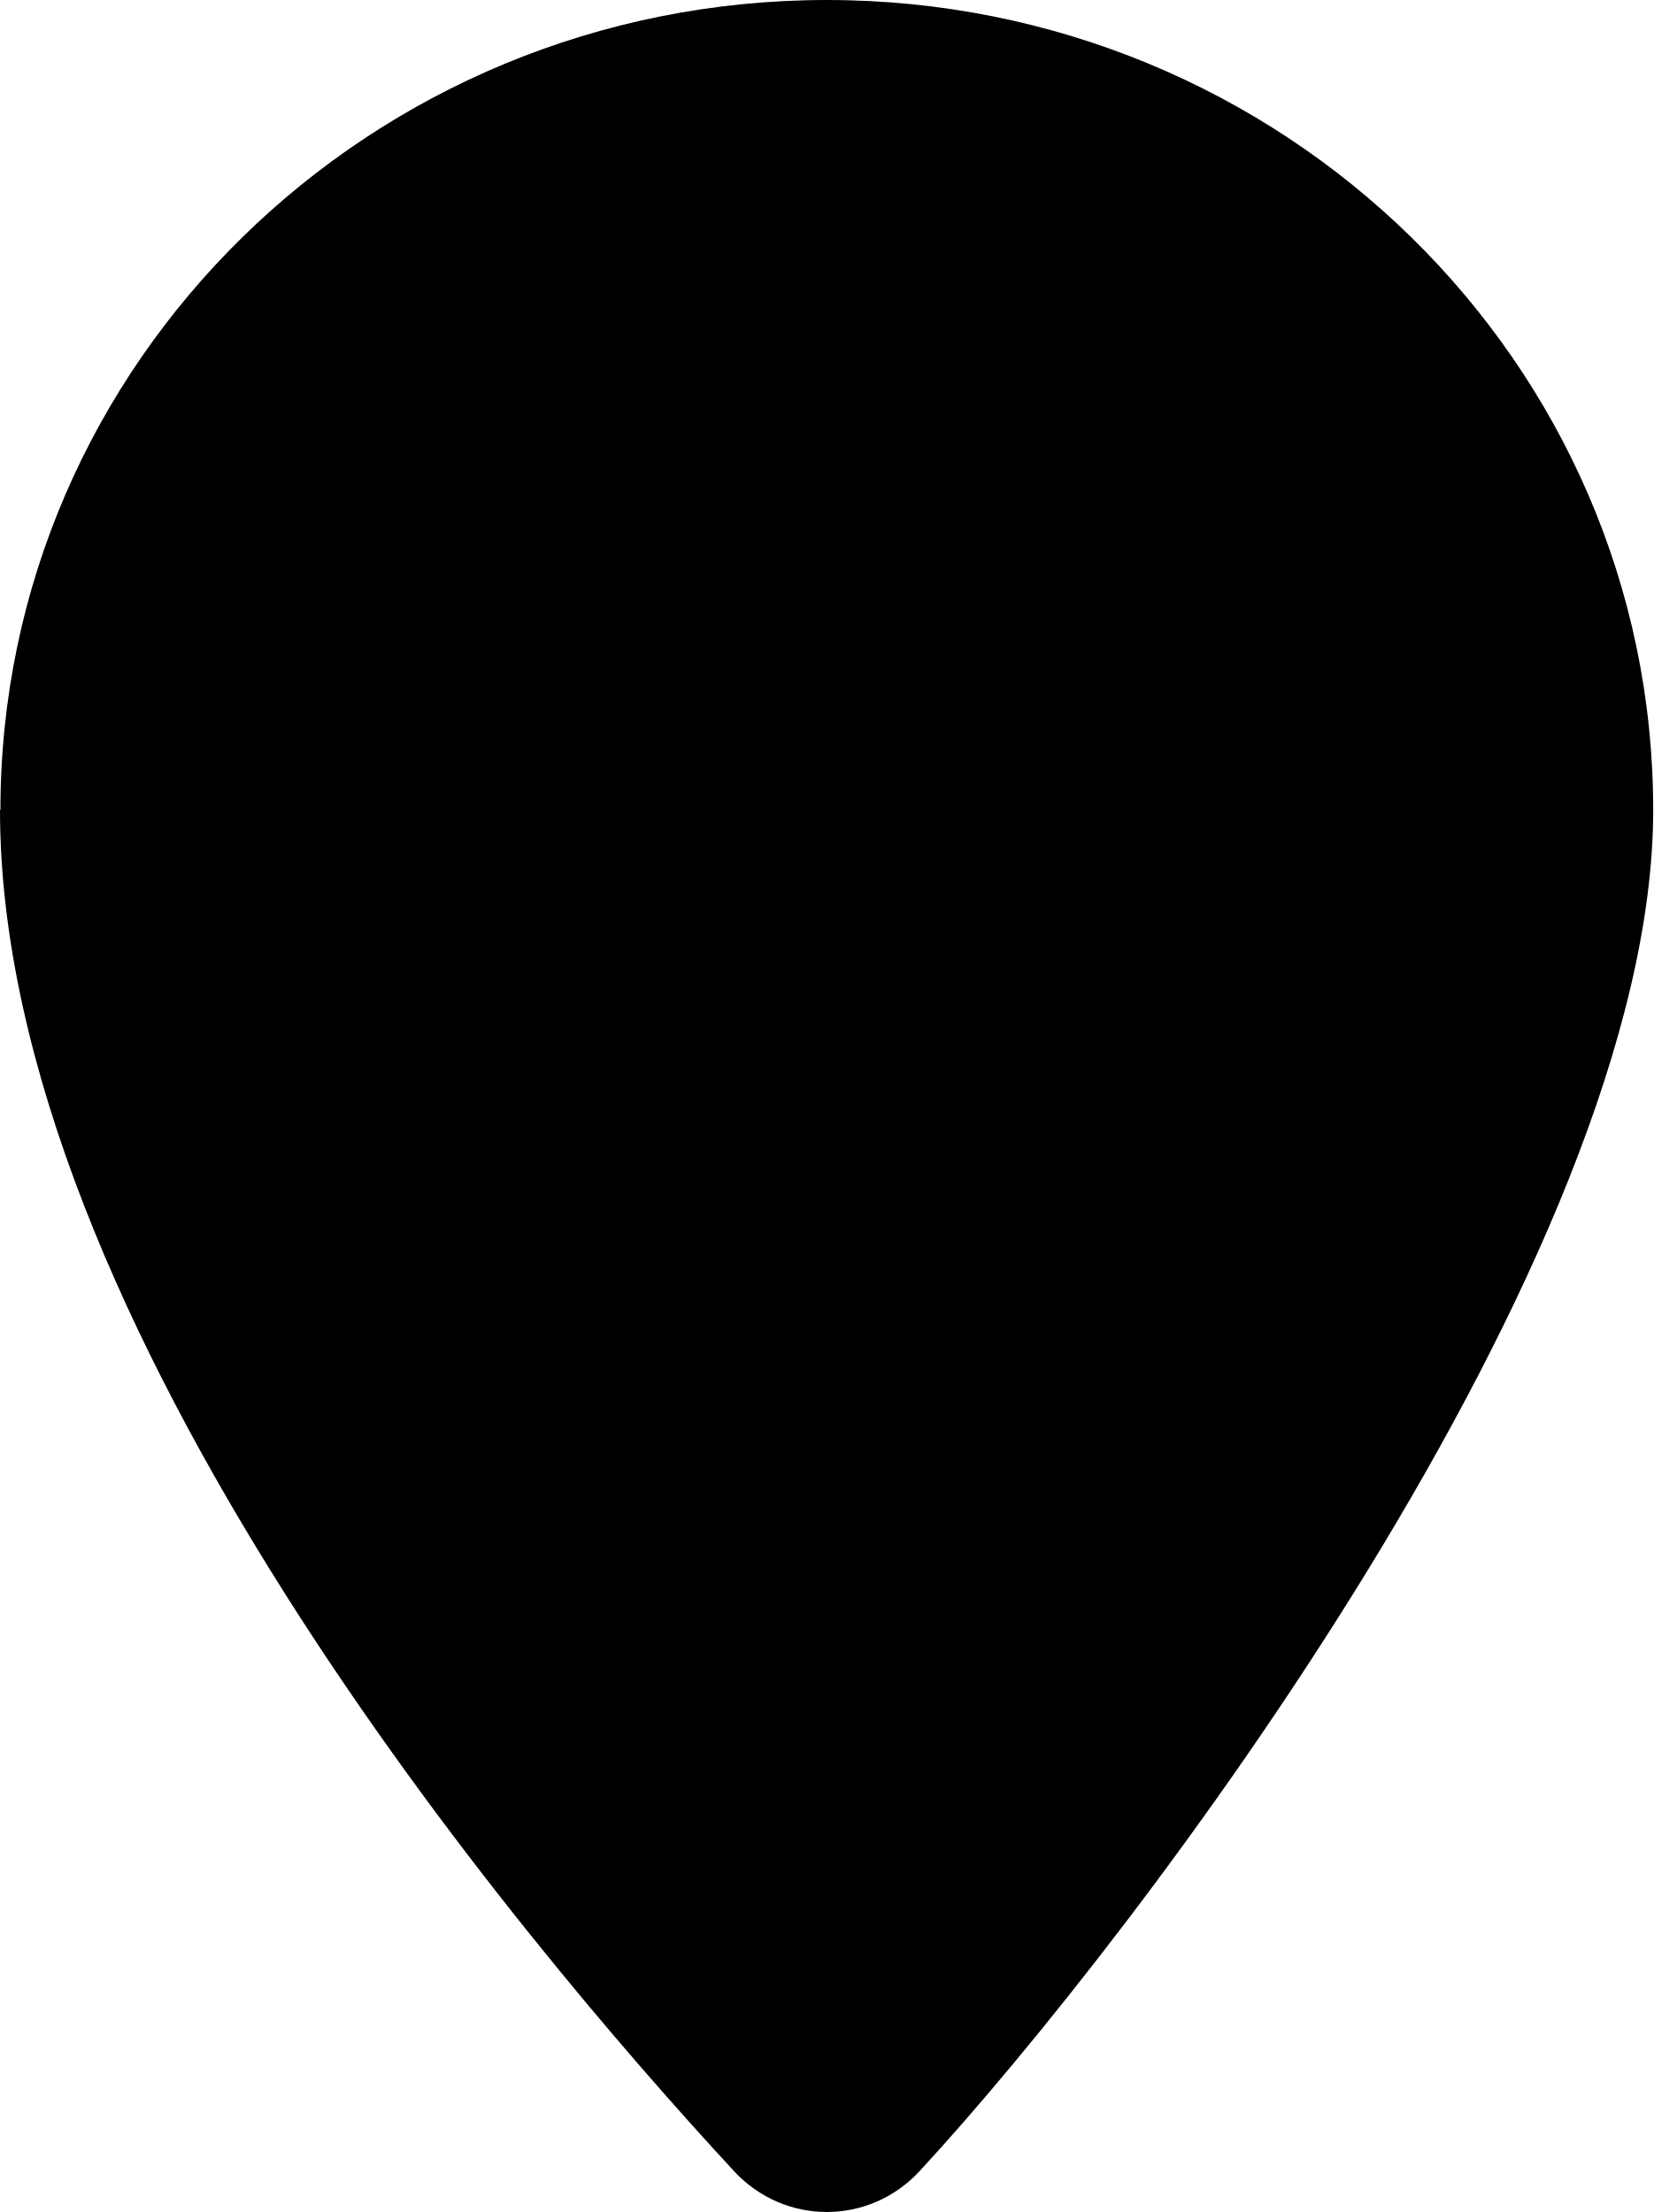
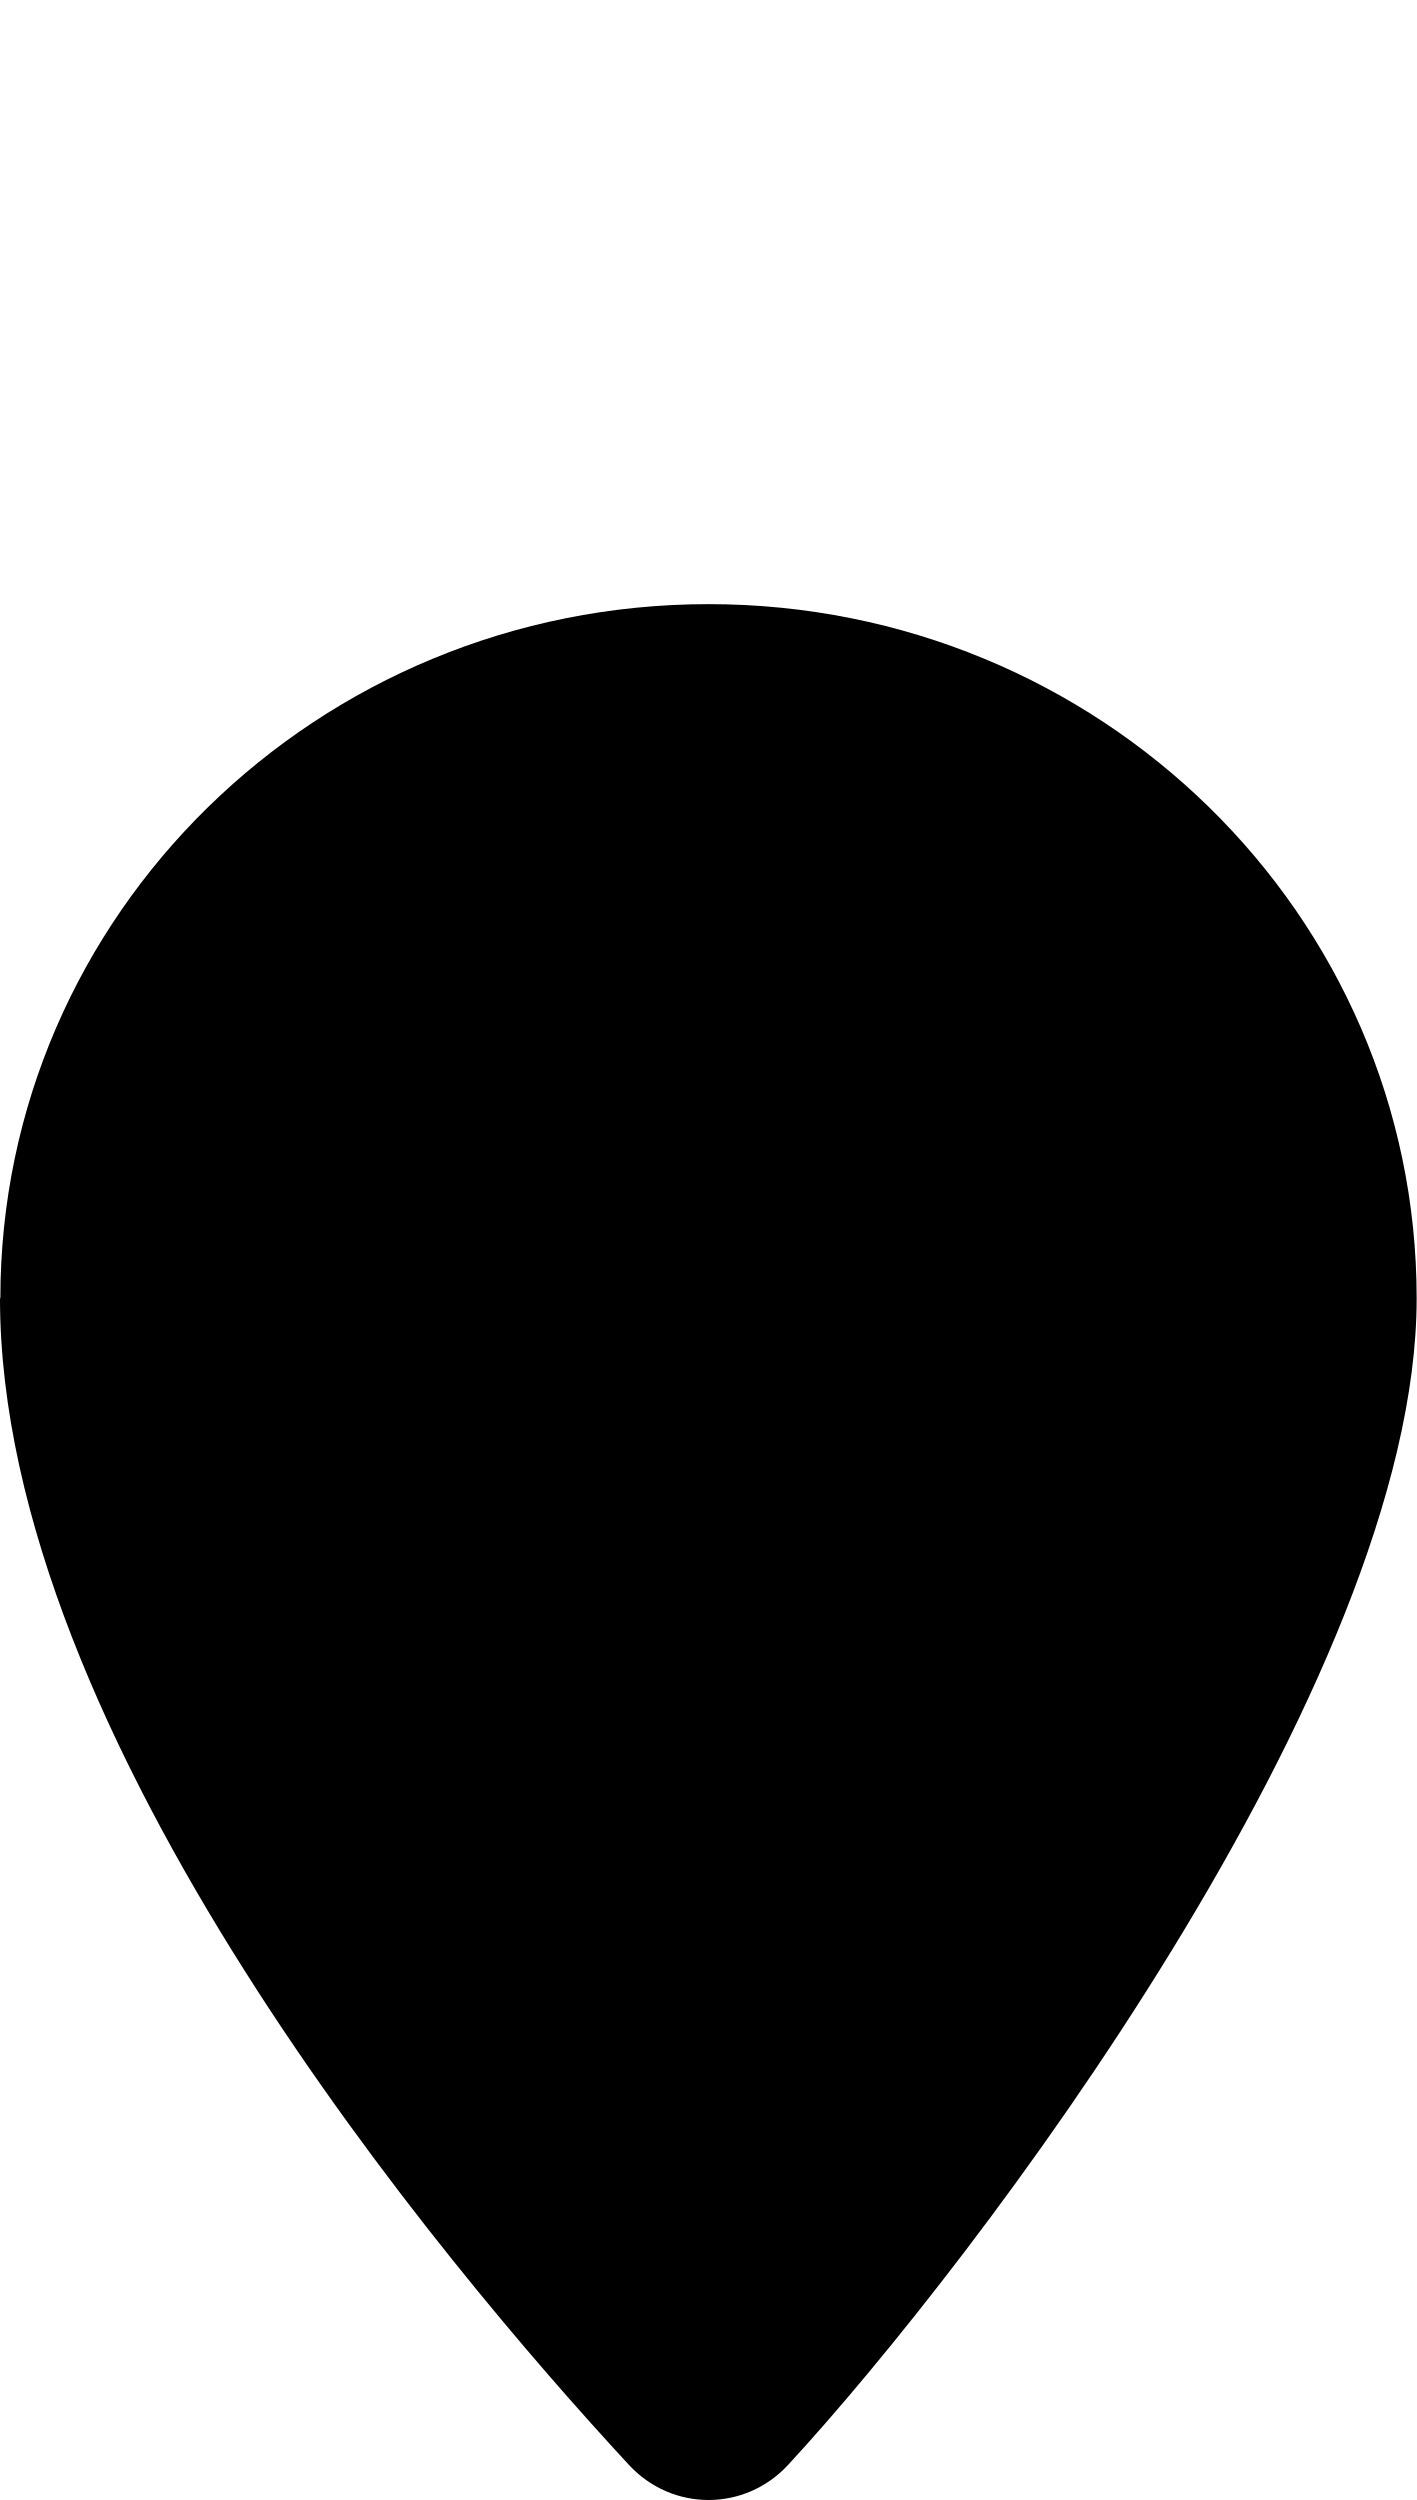
- <svg xmlns="http://www.w3.org/2000/svg" id="_圖層_1" data-name=" 圖層 1" version="1.1" viewBox="0 0 385.5 515.9">
+ <svg xmlns="http://www.w3.org/2000/svg" id="_圖層_1" data-name=" 圖層 1" version="1.1" viewBox="0 0 385.5 680.3">
  <defs>
    <style>
      .cls-1 {
        fill: #000;
      }

      .cls-1, .cls-2 {
        stroke-width: 0px;
      }

      .cls-2 {
        fill: none;
      }
    </style>
  </defs>
-   <path class="cls-1" d="M.1,188.9C.1,84.5,86.4,0,192.8,0s192.7,84.5,192.7,188.9-120.6,262.8-171,317.4c-5.9,6.4-13.8,9.6-21.7,9.6-7.9,0-15.8-3.2-21.7-9.6C120.6,451.7,0,308.4,0,188.9h.1Z" />
-   <path class="cls-2" d="M192.8,515.9" />
+   <path class="cls-1" d="M.1,353.3C.1,248.9,86.4,164.4,192.8,164.4s192.7,84.5,192.7,188.9-120.6,262.8-171,317.4c-5.9,6.4-13.8,9.6-21.7,9.6s-15.8-3.2-21.7-9.6C120.6,616.1,0,472.8,0,353.3h.1Z" />
+   <path class="cls-2" d="M192.8,680.3" />
</svg>
